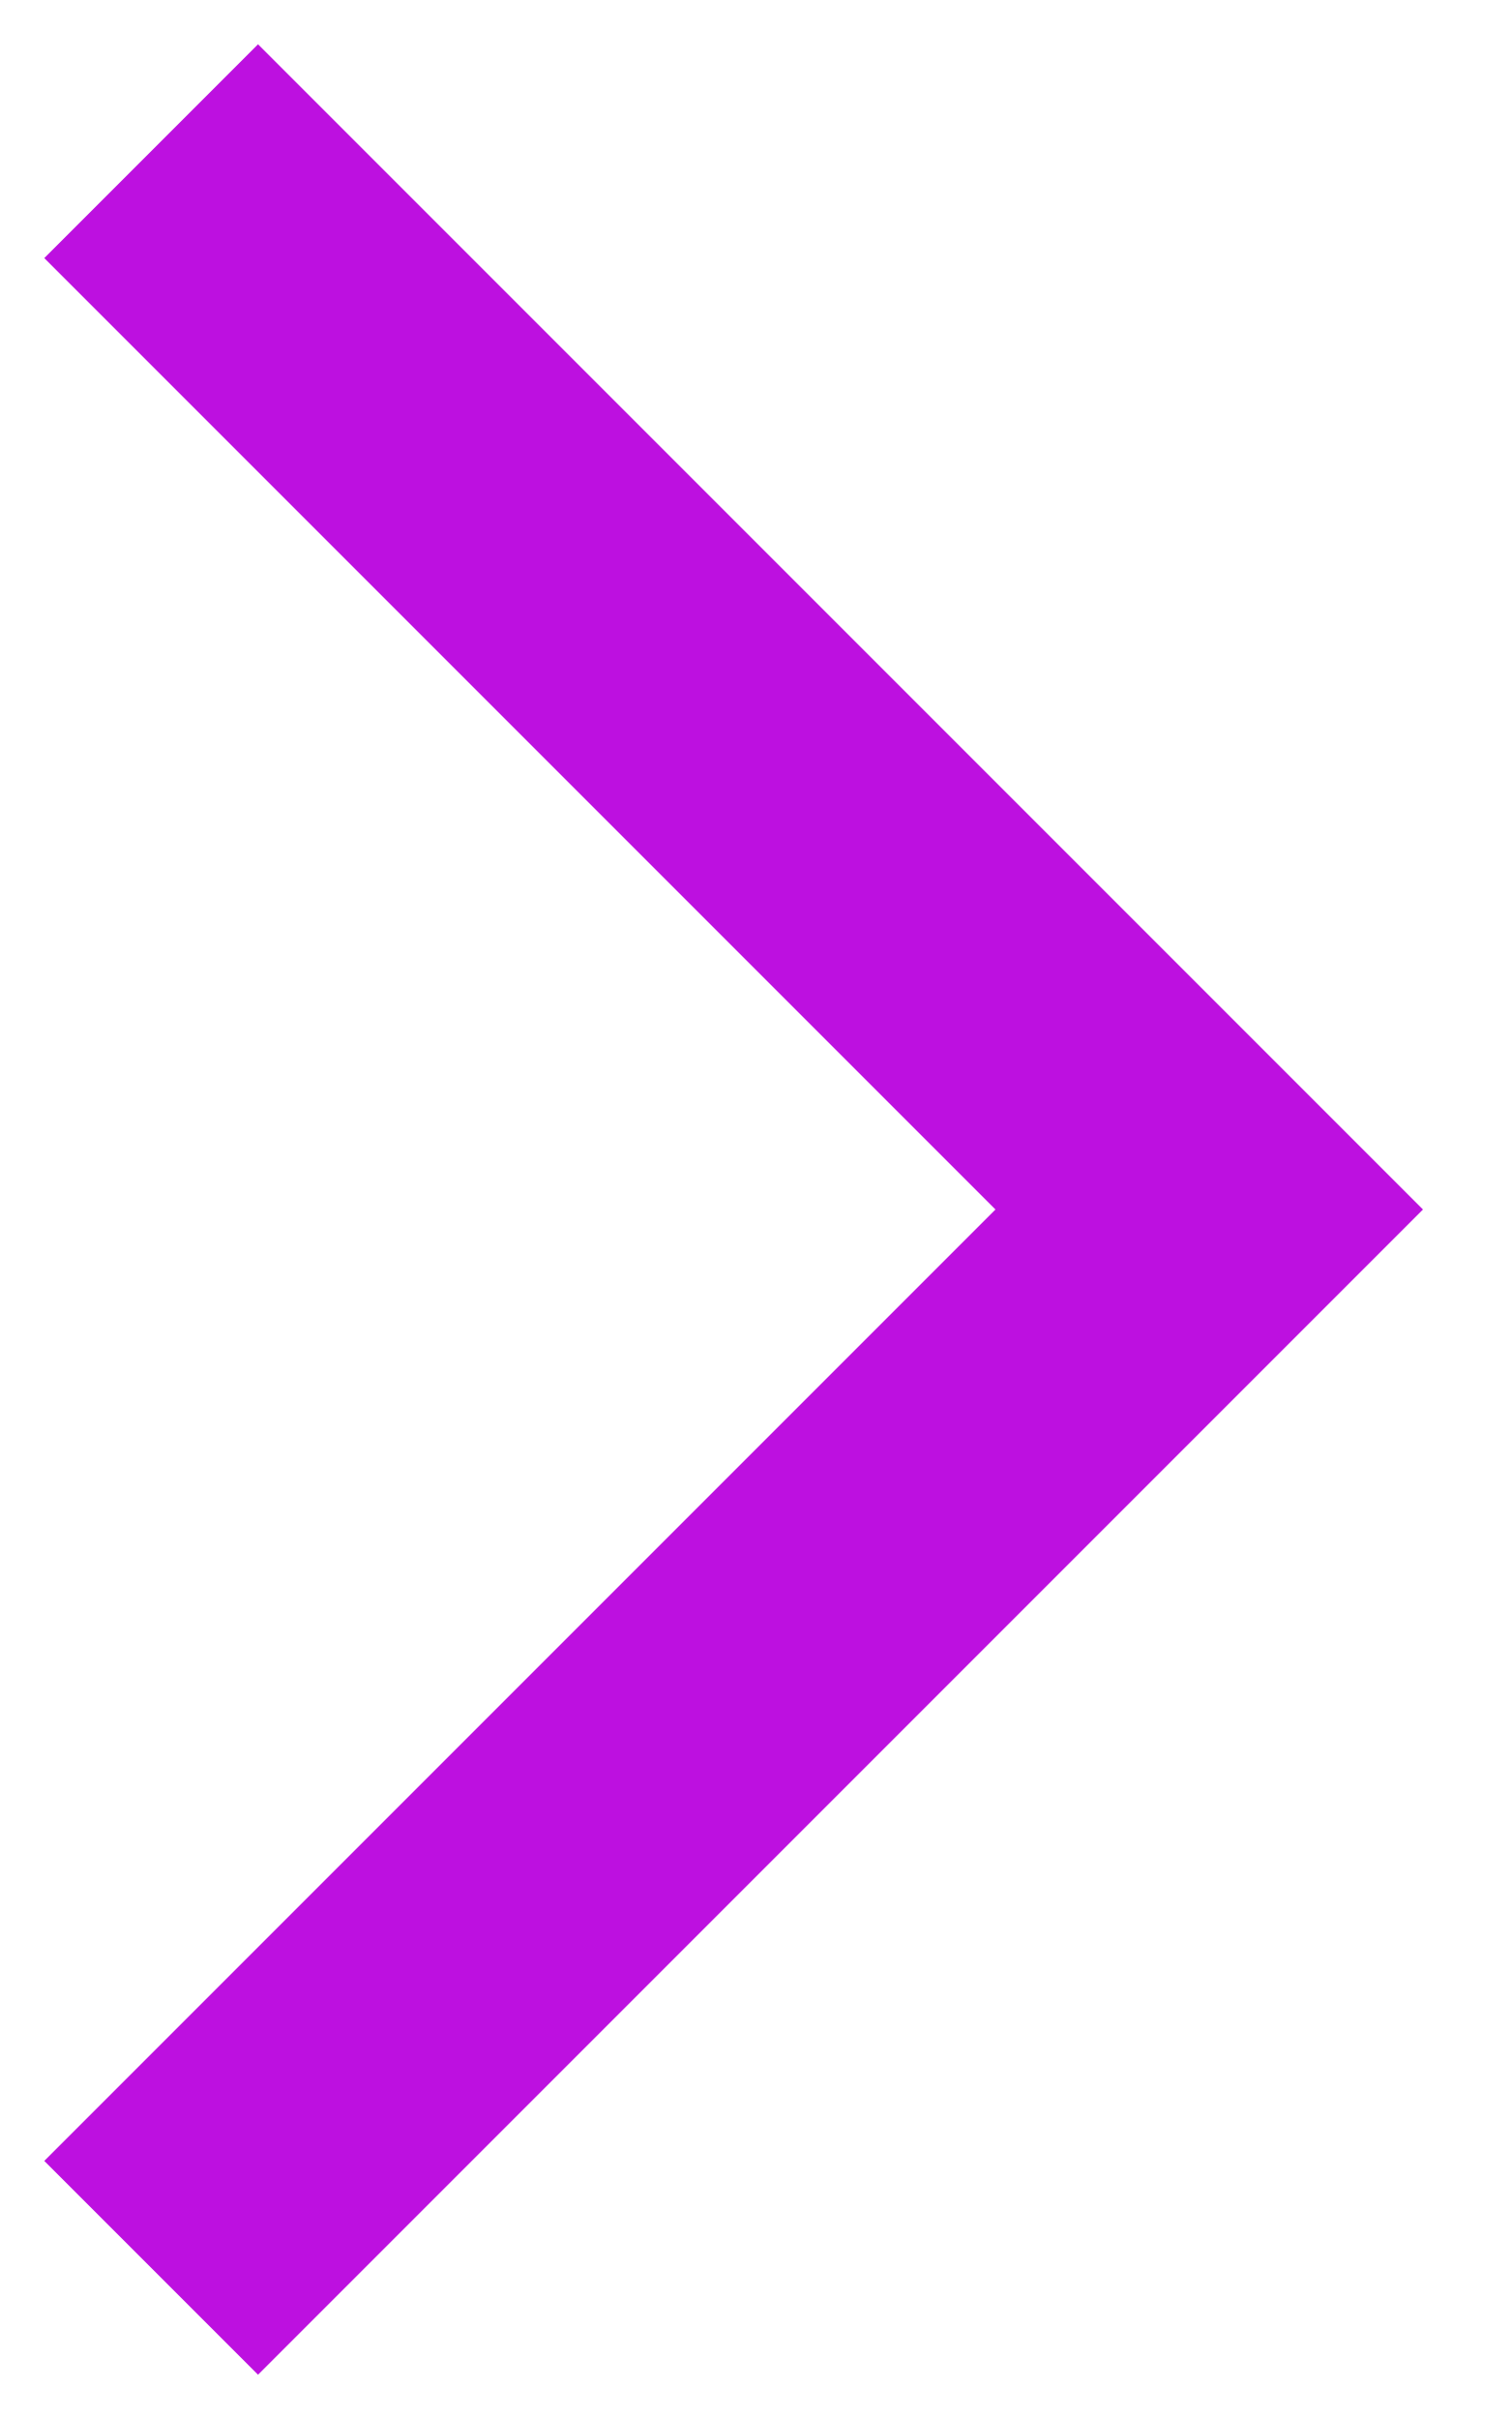
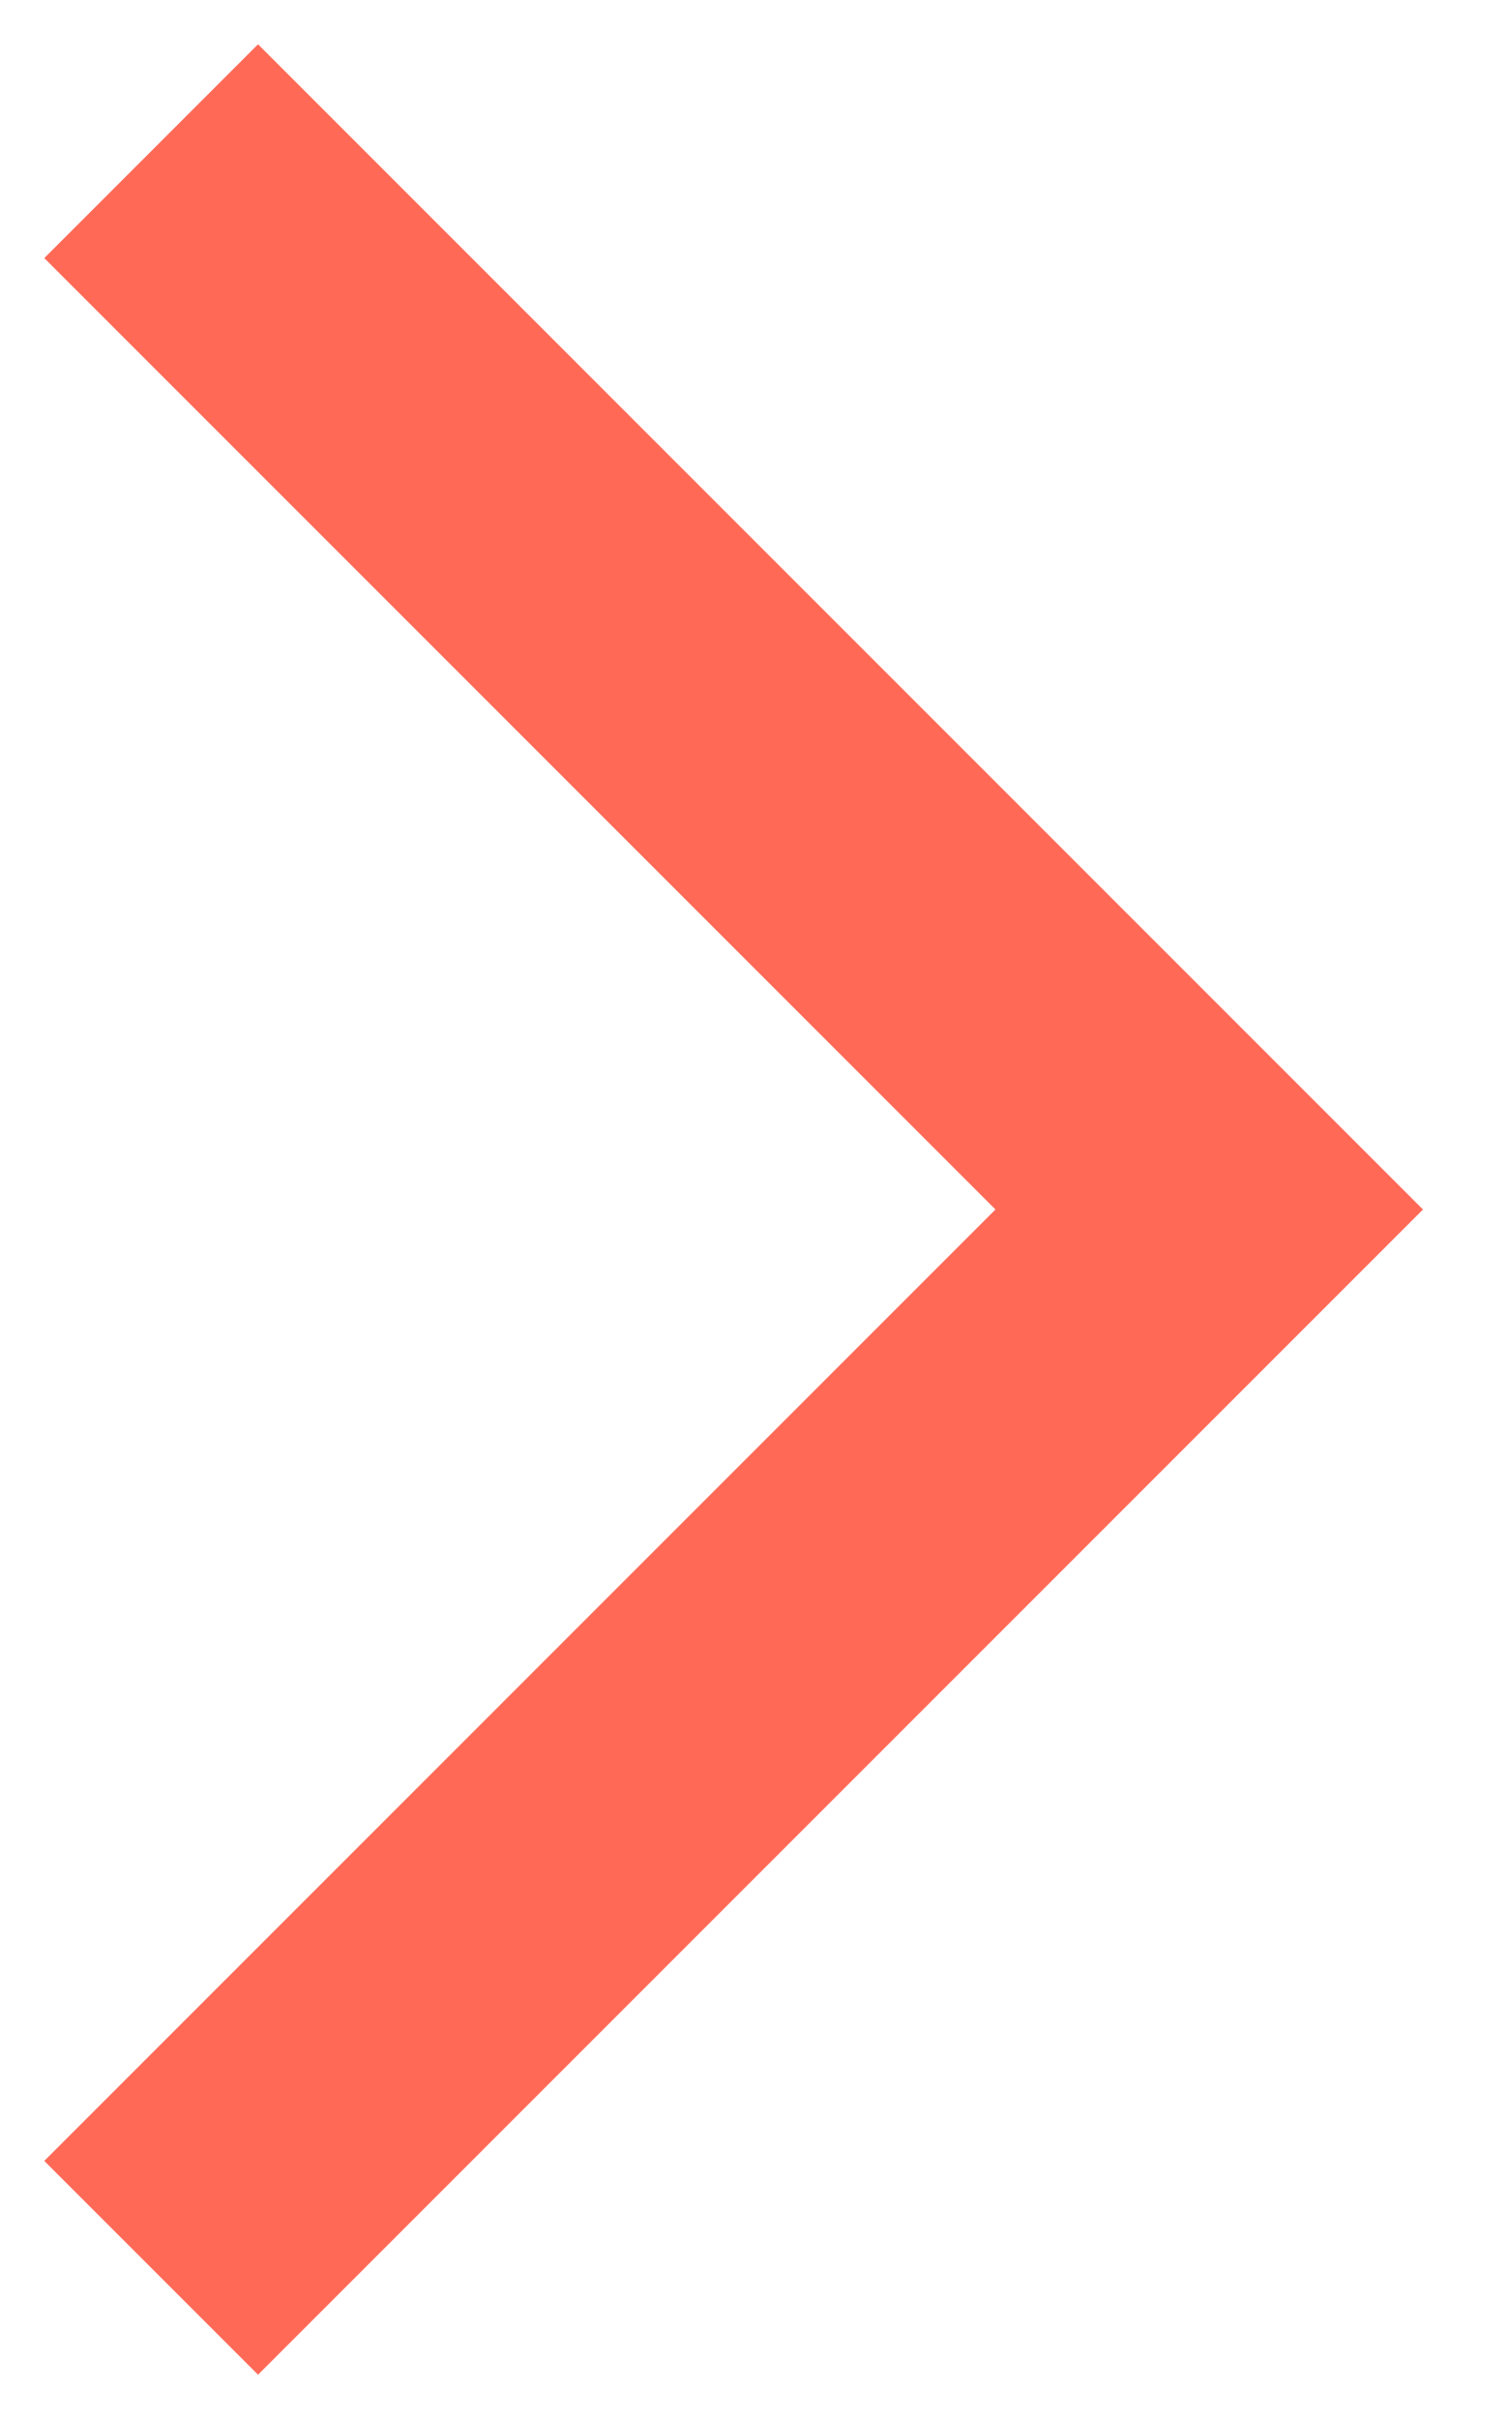
<svg xmlns="http://www.w3.org/2000/svg" width="10px" height="16px" viewBox="0 0 10 16" version="1.1">
  <g id="Home" stroke="none" stroke-width="1" fill="none" fill-rule="evenodd">
-     <g id="flyout" transform="translate(-370, -326)" stroke="#BD10E0" stroke-width="2">
+     <g id="flyout" transform="translate(-370, -326)" stroke="#FF6956" stroke-width="2">
      <polyline id="Stroke-1" points="371 341 378 334 371 327" />
    </g>
  </g>
</svg>
